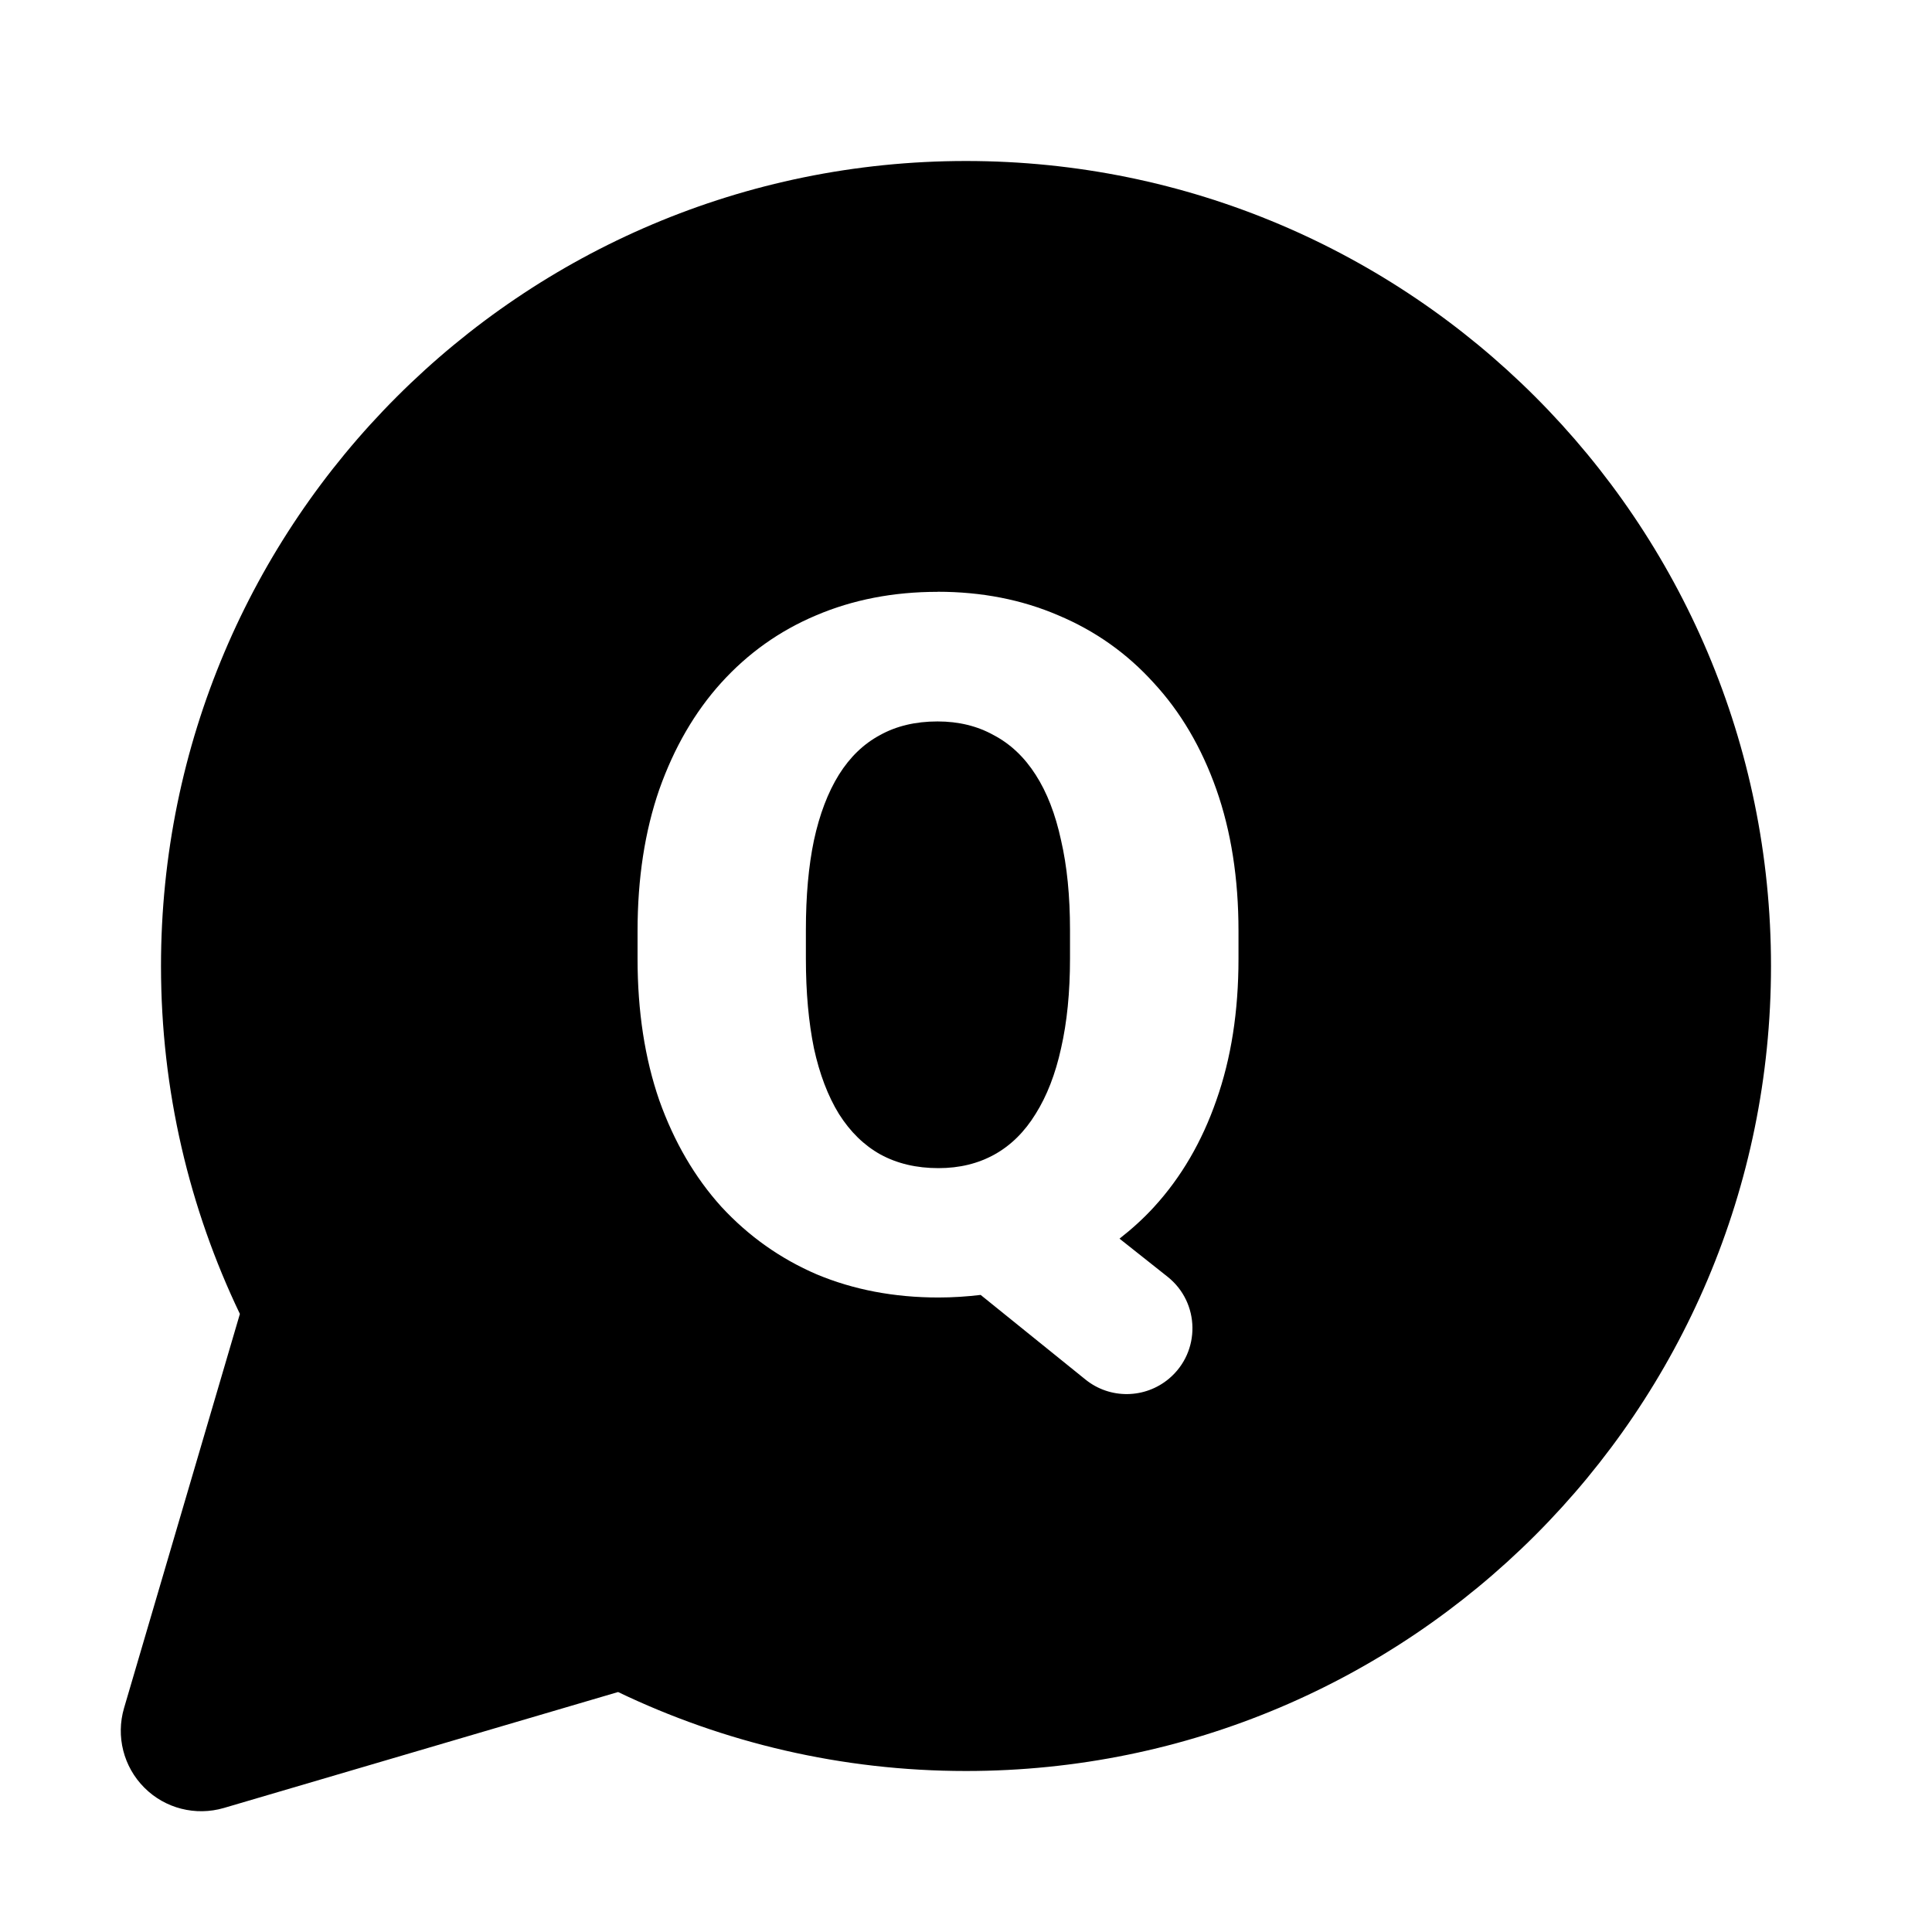
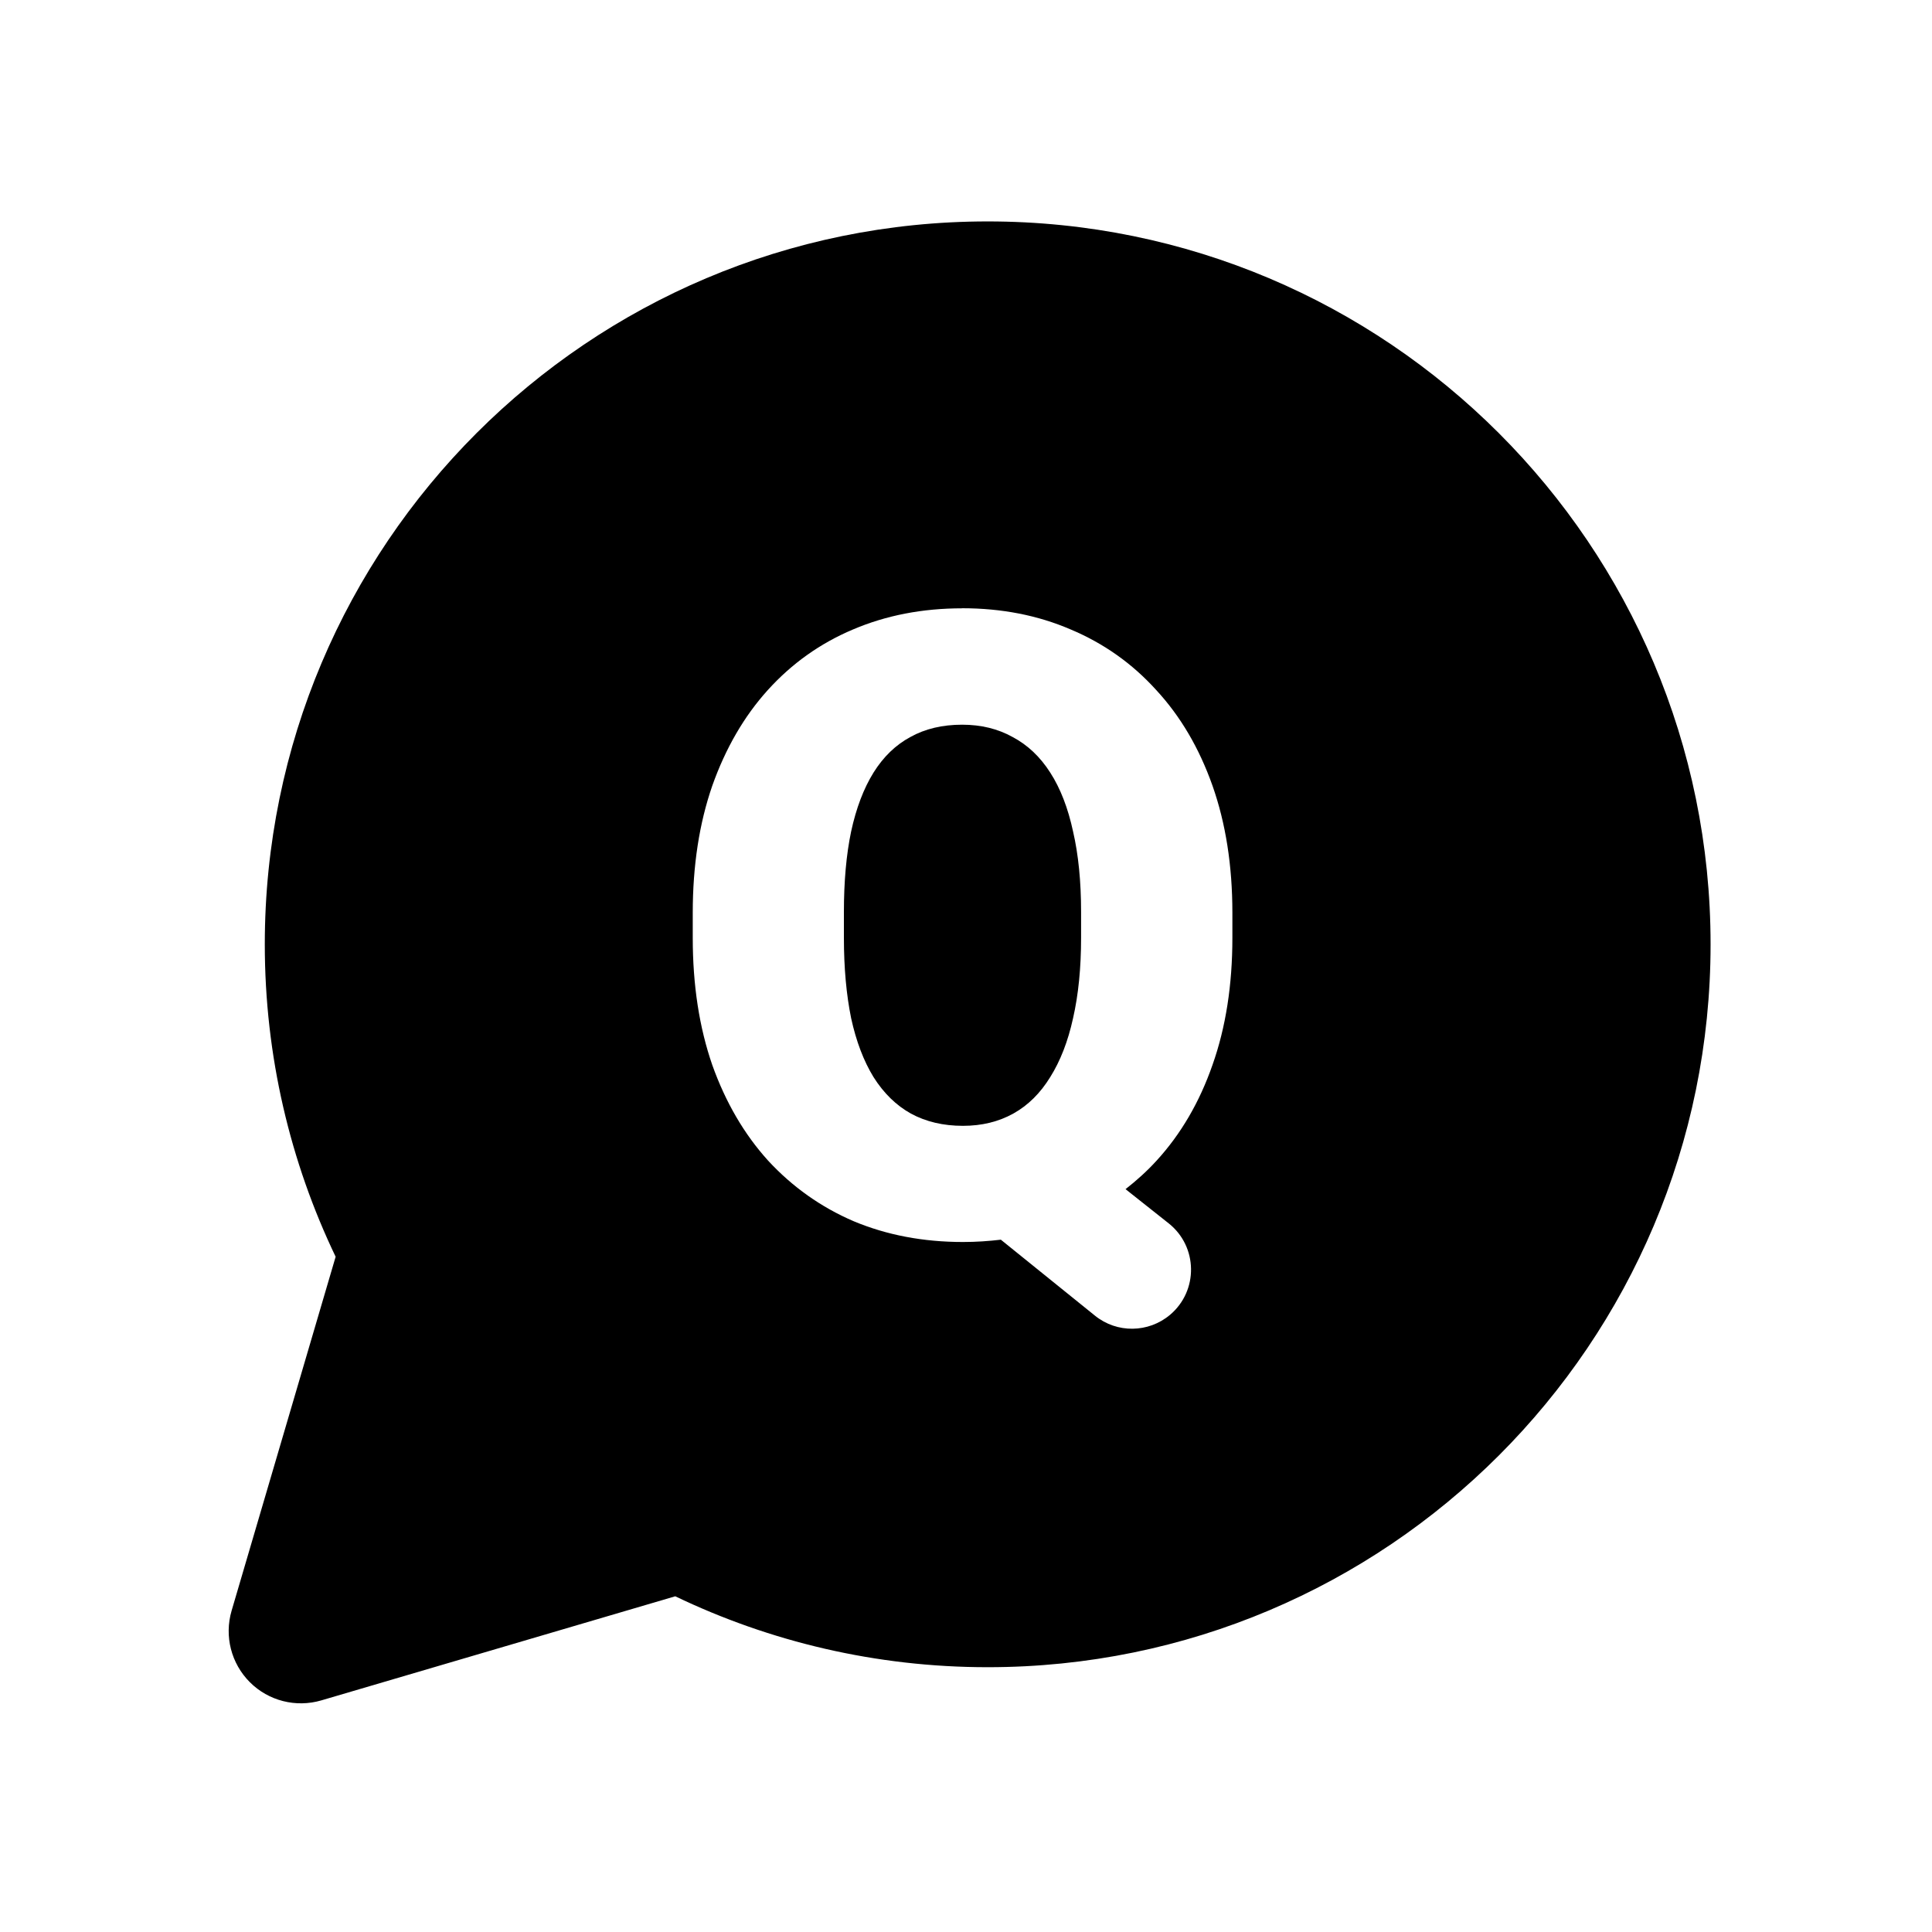
<svg xmlns="http://www.w3.org/2000/svg" id="question-solid" width="24" height="24" viewBox="0 0 24 24" fill="currentColor" aria-hidden="true">
-   <g>
-     <path fill="currentColor" d="M12 2c5.523 0 10 4.477 10 10 0 5.523 -4.477 10 -10 10 -1.547 0 -3.013 -0.353 -4.322 -0.981l-4.896 1.44c-0.351 0.103 -0.731 0.007 -0.989 -0.252 -0.259 -0.259 -0.355 -0.638 -0.252 -0.989l1.439 -4.896C2.352 15.012 2 13.546 2 12 2 6.477 6.477 2 12 2m-0.352 5.352c-0.551 0 -1.055 0.098 -1.512 0.293 -0.453 0.191 -0.846 0.471 -1.178 0.838 -0.328 0.363 -0.584 0.805 -0.768 1.324 -0.18 0.52 -0.27 1.105 -0.27 1.758v0.346c0 0.652 0.09 1.238 0.27 1.758 0.184 0.516 0.441 0.957 0.773 1.324 0.336 0.363 0.73 0.643 1.184 0.838 0.457 0.191 0.961 0.287 1.512 0.287 0.179 0 0.354 -0.012 0.523 -0.032l1.302 1.051c0.304 0.246 0.74 0.24 1.039 -0.012 0.394 -0.333 0.385 -0.943 -0.018 -1.264l-0.598 -0.474c0.152 -0.119 0.297 -0.249 0.43 -0.395q0.504 -0.551 0.773 -1.324c0.184 -0.52 0.275 -1.105 0.275 -1.758v-0.346c0 -0.652 -0.092 -1.238 -0.275 -1.758 -0.184 -0.52 -0.443 -0.961 -0.779 -1.324 -0.332 -0.367 -0.727 -0.646 -1.184 -0.838 -0.453 -0.195 -0.953 -0.293 -1.5 -0.293m0 1.611c0.262 0 0.494 0.057 0.697 0.17 0.207 0.109 0.381 0.273 0.521 0.492 0.141 0.219 0.246 0.49 0.316 0.815 0.074 0.32 0.111 0.691 0.111 1.113v0.357c0 0.418 -0.037 0.789 -0.111 1.113 -0.07 0.32 -0.176 0.592 -0.316 0.815 -0.137 0.223 -0.307 0.391 -0.51 0.504s-0.435 0.17 -0.697 0.17c-0.274 0 -0.514 -0.057 -0.721 -0.17 -0.203 -0.113 -0.375 -0.281 -0.516 -0.504q-0.205 -0.334 -0.31 -0.815c-0.066 -0.324 -0.1 -0.695 -0.1 -1.113v-0.357c0 -0.422 0.033 -0.793 0.1 -1.113 0.07 -0.324 0.174 -0.596 0.31 -0.815 0.137 -0.219 0.307 -0.383 0.51 -0.492 0.203 -0.113 0.441 -0.17 0.715 -0.17" stroke-width="1" />
+   <g transform="translate(12 12) scale(0.898) translate(-11.7 -12.3)">
+     <g>
+       <path fill="currentColor" d="M12 2c5.523 0 10 4.477 10 10 0 5.523 -4.477 10 -10 10 -1.547 0 -3.013 -0.353 -4.322 -0.981l-4.896 1.44c-0.351 0.103 -0.731 0.007 -0.989 -0.252 -0.259 -0.259 -0.355 -0.638 -0.252 -0.989l1.439 -4.896C2.352 15.012 2 13.546 2 12 2 6.477 6.477 2 12 2m-0.352 5.352c-0.551 0 -1.055 0.098 -1.512 0.293 -0.453 0.191 -0.846 0.471 -1.178 0.838 -0.328 0.363 -0.584 0.805 -0.768 1.324 -0.18 0.52 -0.27 1.105 -0.27 1.758v0.346c0 0.652 0.09 1.238 0.27 1.758 0.184 0.516 0.441 0.957 0.773 1.324 0.336 0.363 0.73 0.643 1.184 0.838 0.457 0.191 0.961 0.287 1.512 0.287 0.179 0 0.354 -0.012 0.523 -0.032l1.302 1.051c0.304 0.246 0.74 0.24 1.039 -0.012 0.394 -0.333 0.385 -0.943 -0.018 -1.264l-0.598 -0.474c0.152 -0.119 0.297 -0.249 0.43 -0.395q0.504 -0.551 0.773 -1.324c0.184 -0.52 0.275 -1.105 0.275 -1.758v-0.346c0 -0.652 -0.092 -1.238 -0.275 -1.758 -0.184 -0.52 -0.443 -0.961 -0.779 -1.324 -0.332 -0.367 -0.727 -0.646 -1.184 -0.838 -0.453 -0.195 -0.953 -0.293 -1.5 -0.293m0 1.611c0.262 0 0.494 0.057 0.697 0.17 0.207 0.109 0.381 0.273 0.521 0.492 0.141 0.219 0.246 0.49 0.316 0.815 0.074 0.32 0.111 0.691 0.111 1.113v0.357c0 0.418 -0.037 0.789 -0.111 1.113 -0.07 0.32 -0.176 0.592 -0.316 0.815 -0.137 0.223 -0.307 0.391 -0.51 0.504s-0.435 0.17 -0.697 0.17c-0.274 0 -0.514 -0.057 -0.721 -0.17 -0.203 -0.113 -0.375 -0.281 -0.516 -0.504q-0.205 -0.334 -0.31 -0.815c-0.066 -0.324 -0.1 -0.695 -0.1 -1.113v-0.357c0 -0.422 0.033 -0.793 0.1 -1.113 0.07 -0.324 0.174 -0.596 0.31 -0.815 0.137 -0.219 0.307 -0.383 0.51 -0.492 0.203 -0.113 0.441 -0.17 0.715 -0.17" />
+     </g>
  </g>
</svg>
